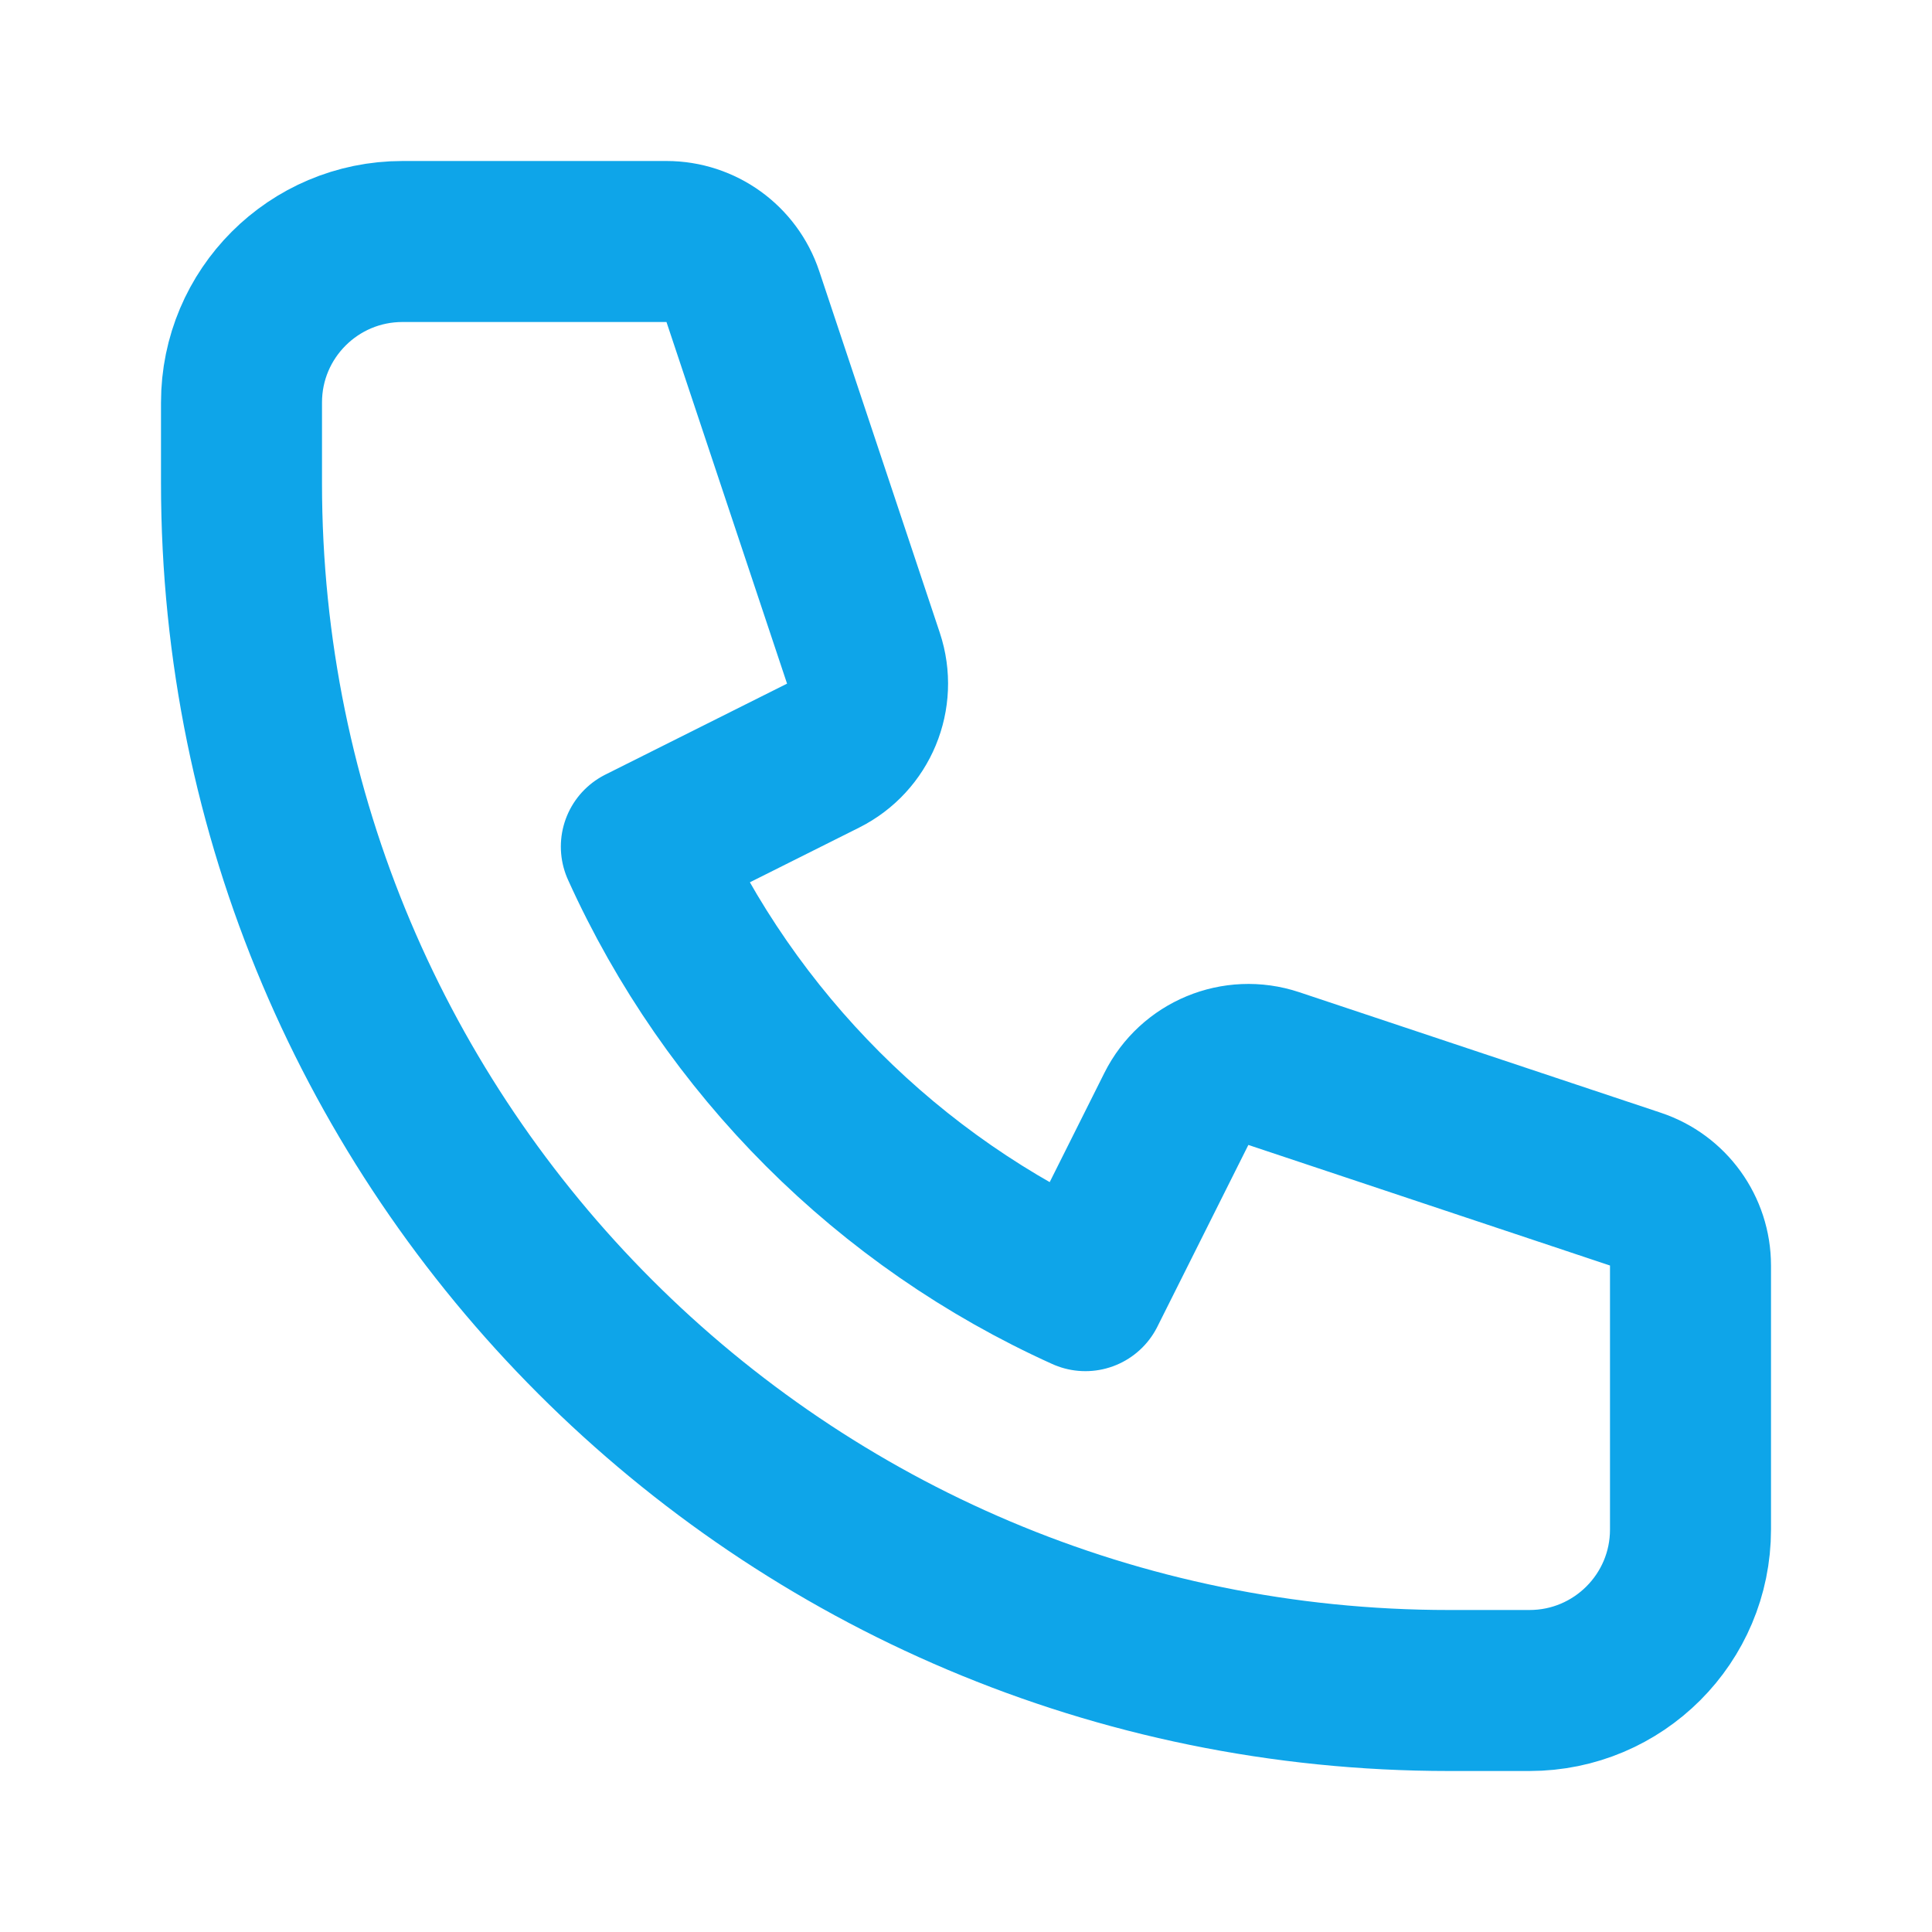
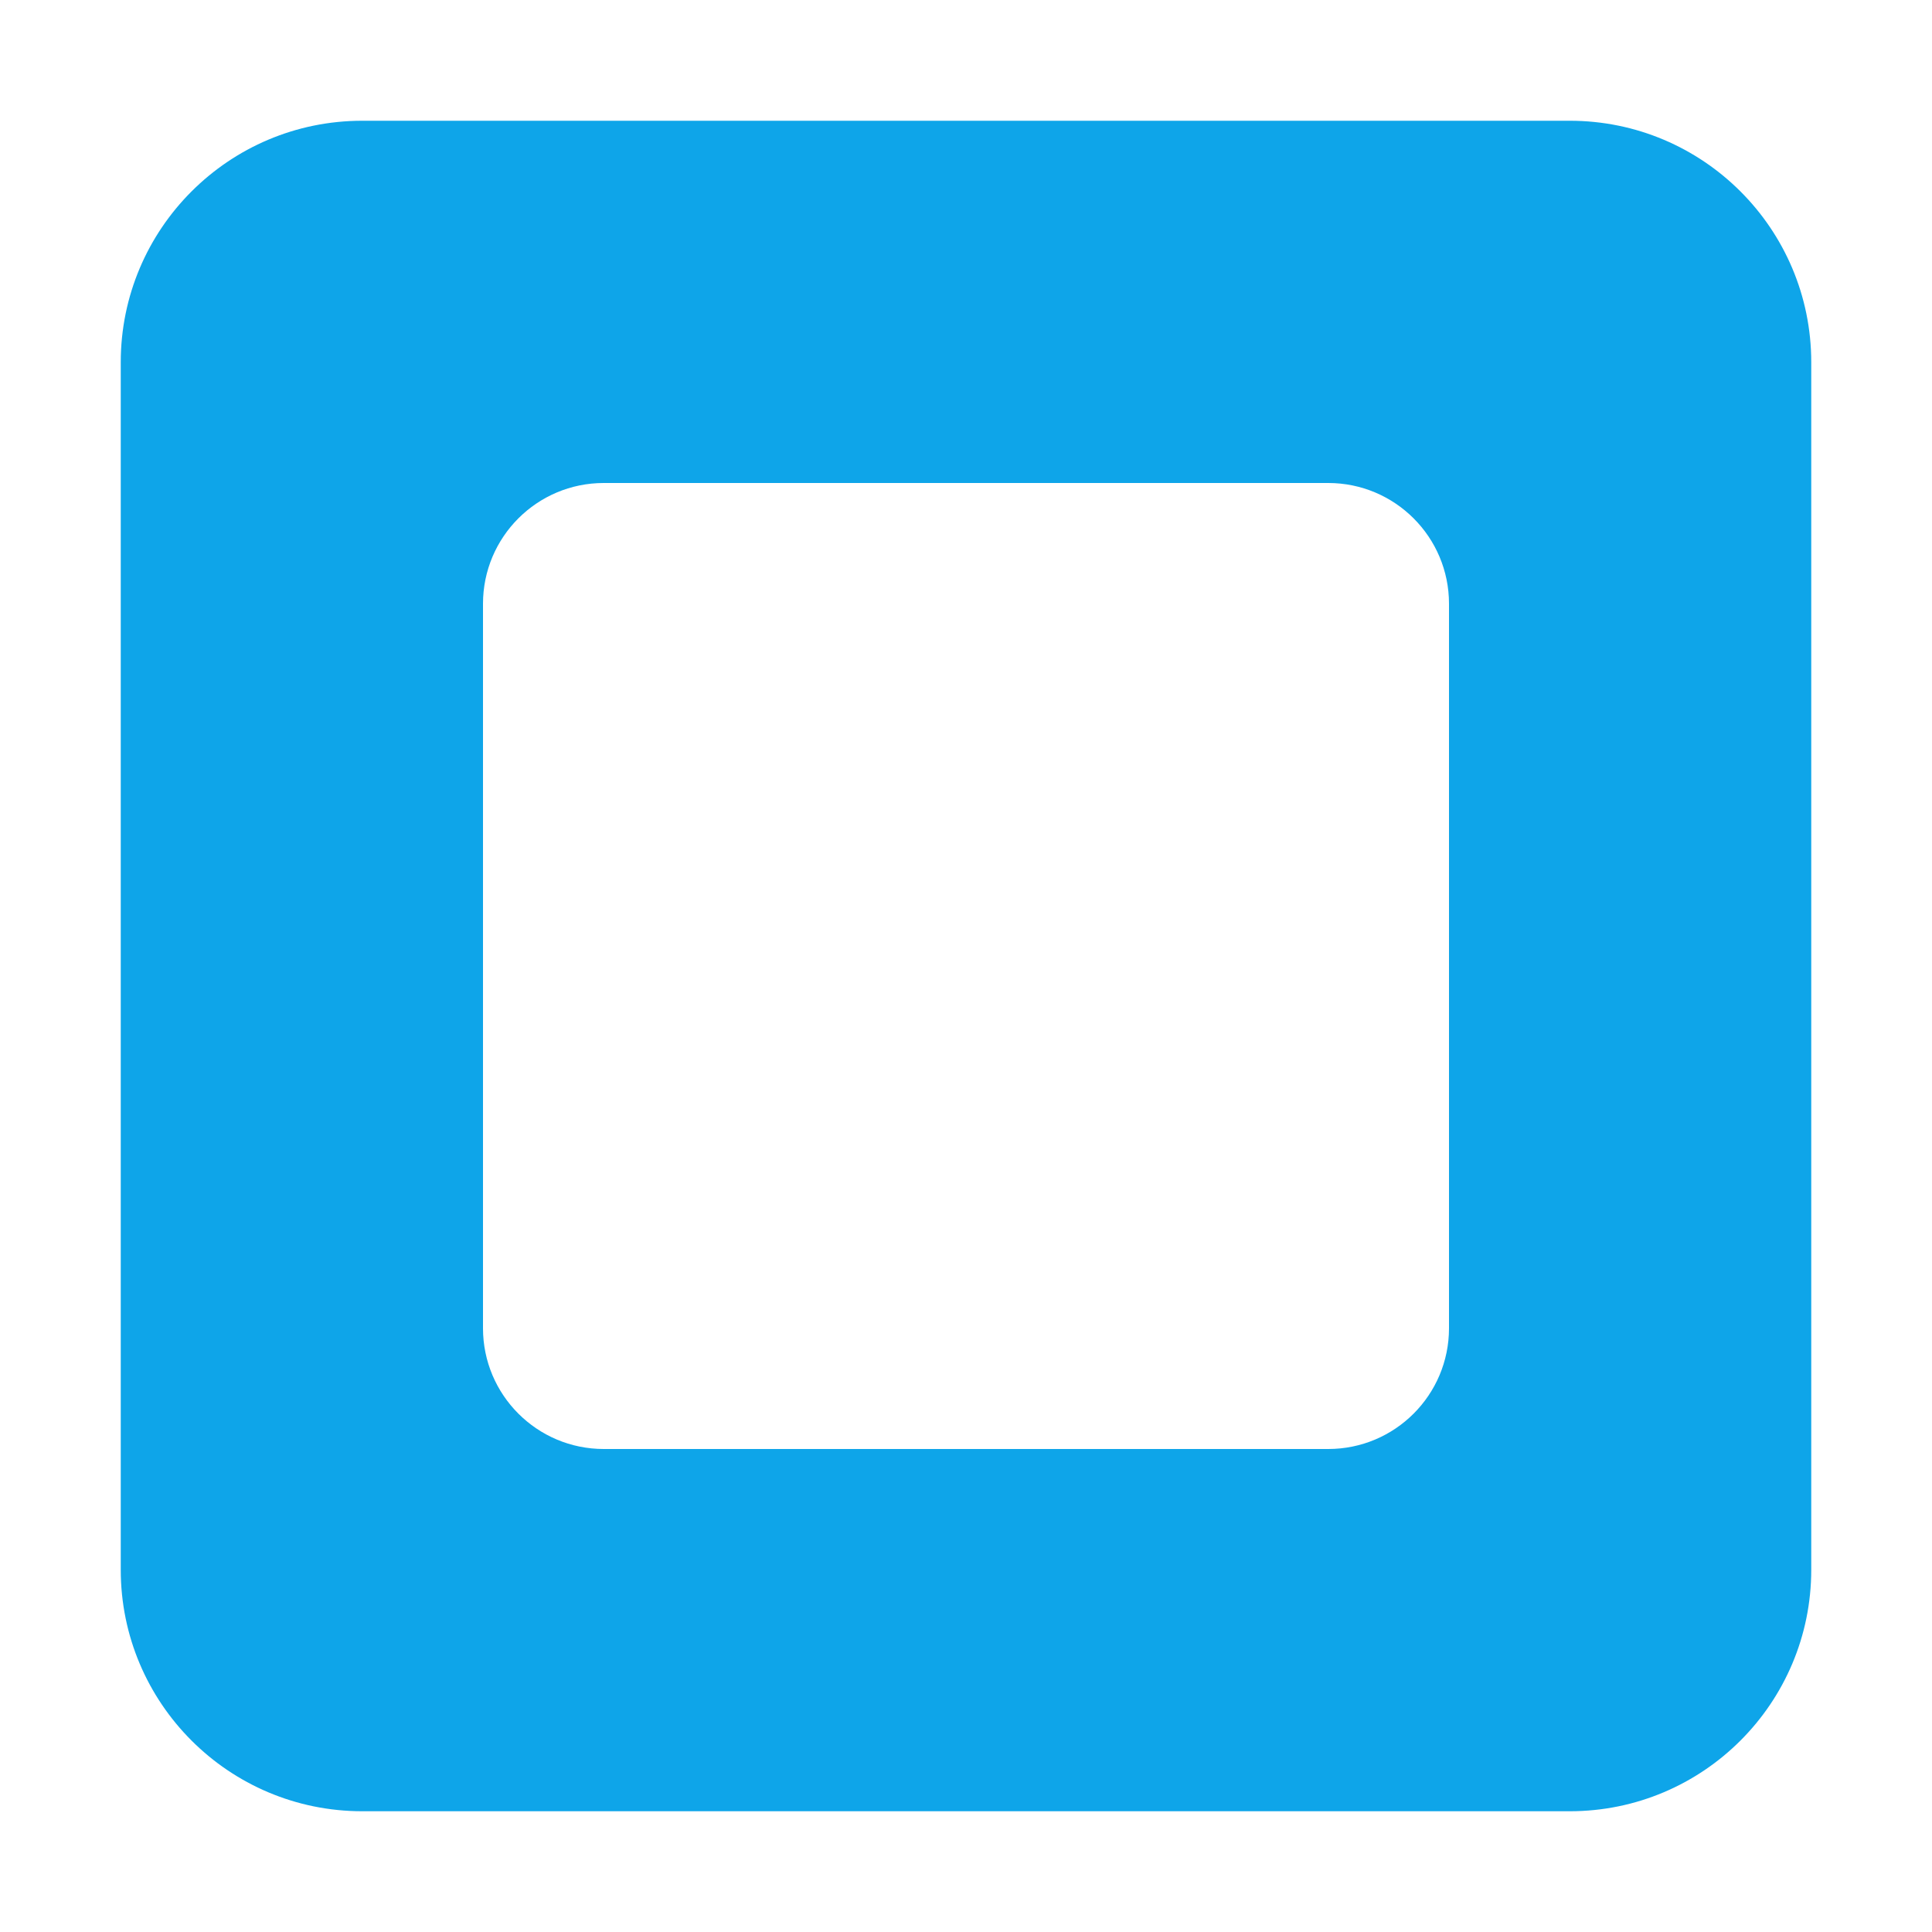
- <svg xmlns="http://www.w3.org/2000/svg" width="24" height="24" viewBox="0 0 24 24" fill="none" stroke="#0EA5E9" stroke-width="2" stroke-linecap="round" stroke-linejoin="round">
-   <path d="M3 5a2 2 0 012-2h3.28a1 1 0 01.948.684l1.498 4.493a1 1 0 01-.502 1.21l-2.257 1.13a11.042 11.042 0 005.516 5.516l1.13-2.257a1 1 0 011.21-.502l4.493 1.498a1 1 0 01.684.949V19a2 2 0 01-2 2h-1C9.716 21 3 14.284 3 6V5z" />
+ <svg xmlns="http://www.w3.org/2000/svg" width="24" height="24" viewBox="0 0 24 24" fill="#0EA5E9" aria-hidden="true">
+   <path fill-rule="evenodd" d="M1.5 4.5a3 3 0 0 1 3-3h15a3 3 0 0 1 3 3v15a3 3 0 0 1-3 3h-15a3 3 0 0 1-3-3v-15zm6 1.5a1.5 1.5 0 0 0-1.5 1.5v9a1.5 1.5 0 0 0 1.5 1.5h9a1.5 1.5 0 0 0 1.5-1.5V7.5a1.5 1.5 0 0 0-1.5-1.5h-9z" clip-rule="evenodd" />
</svg>
